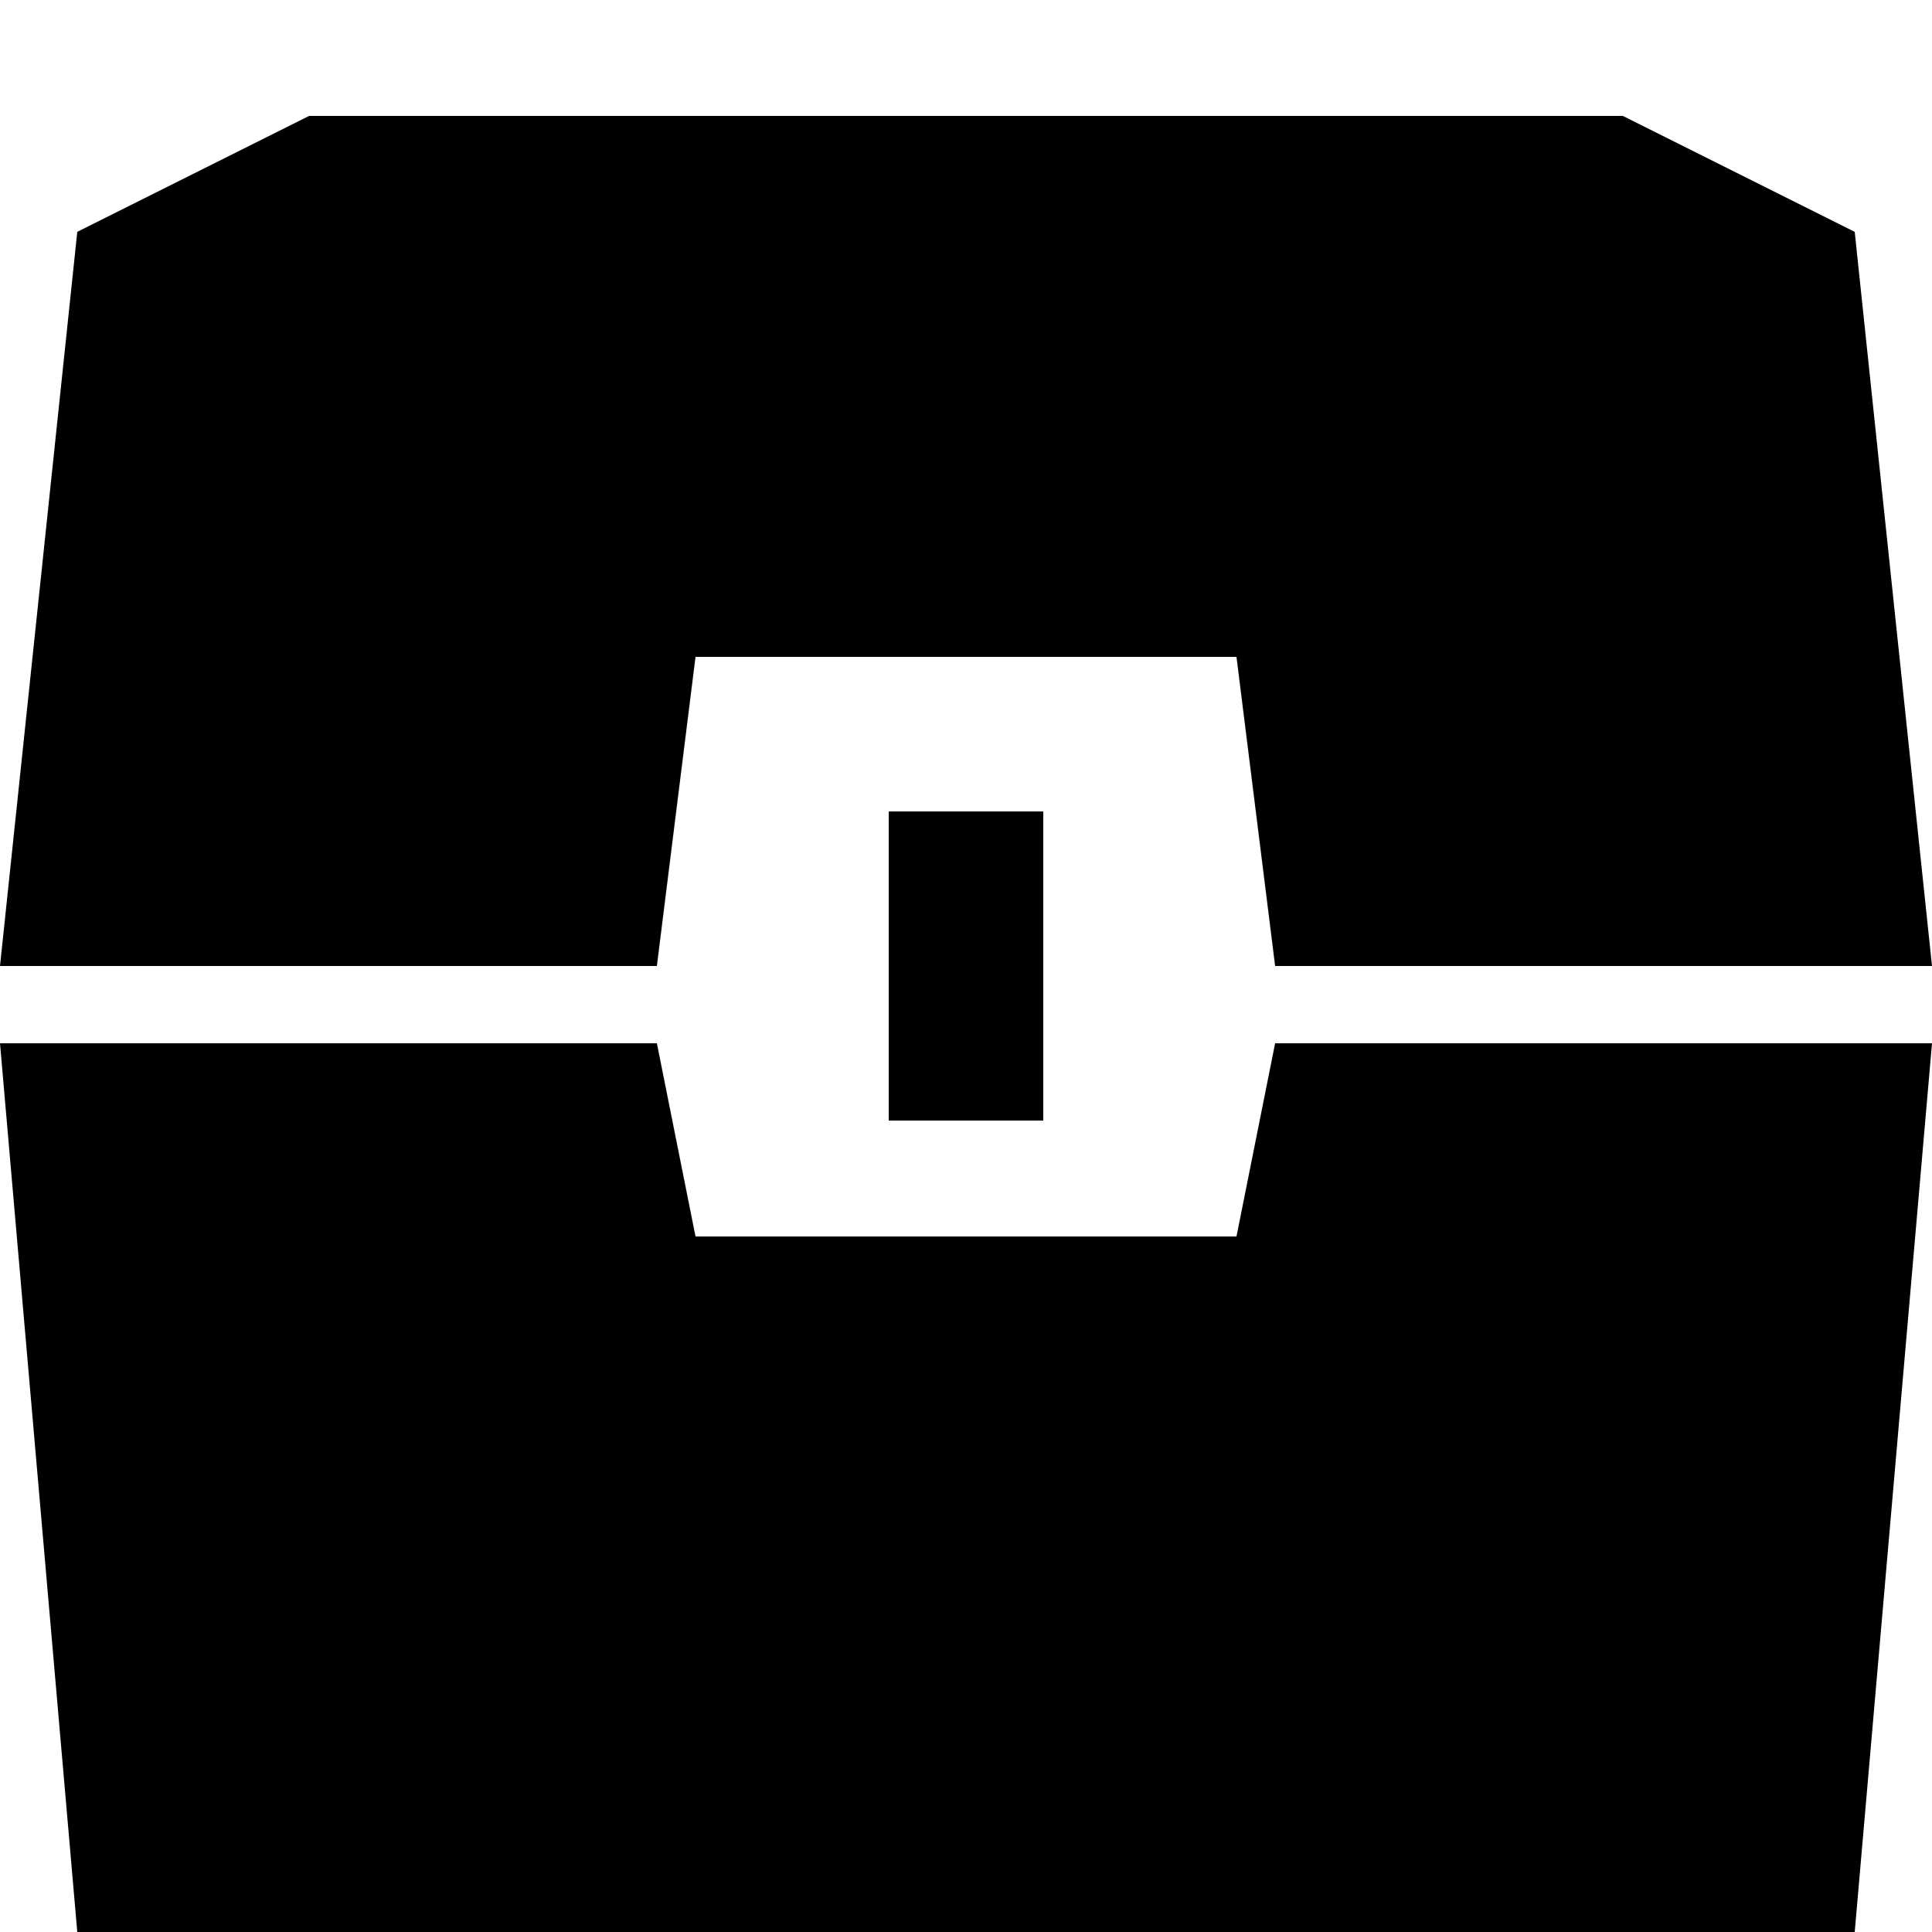
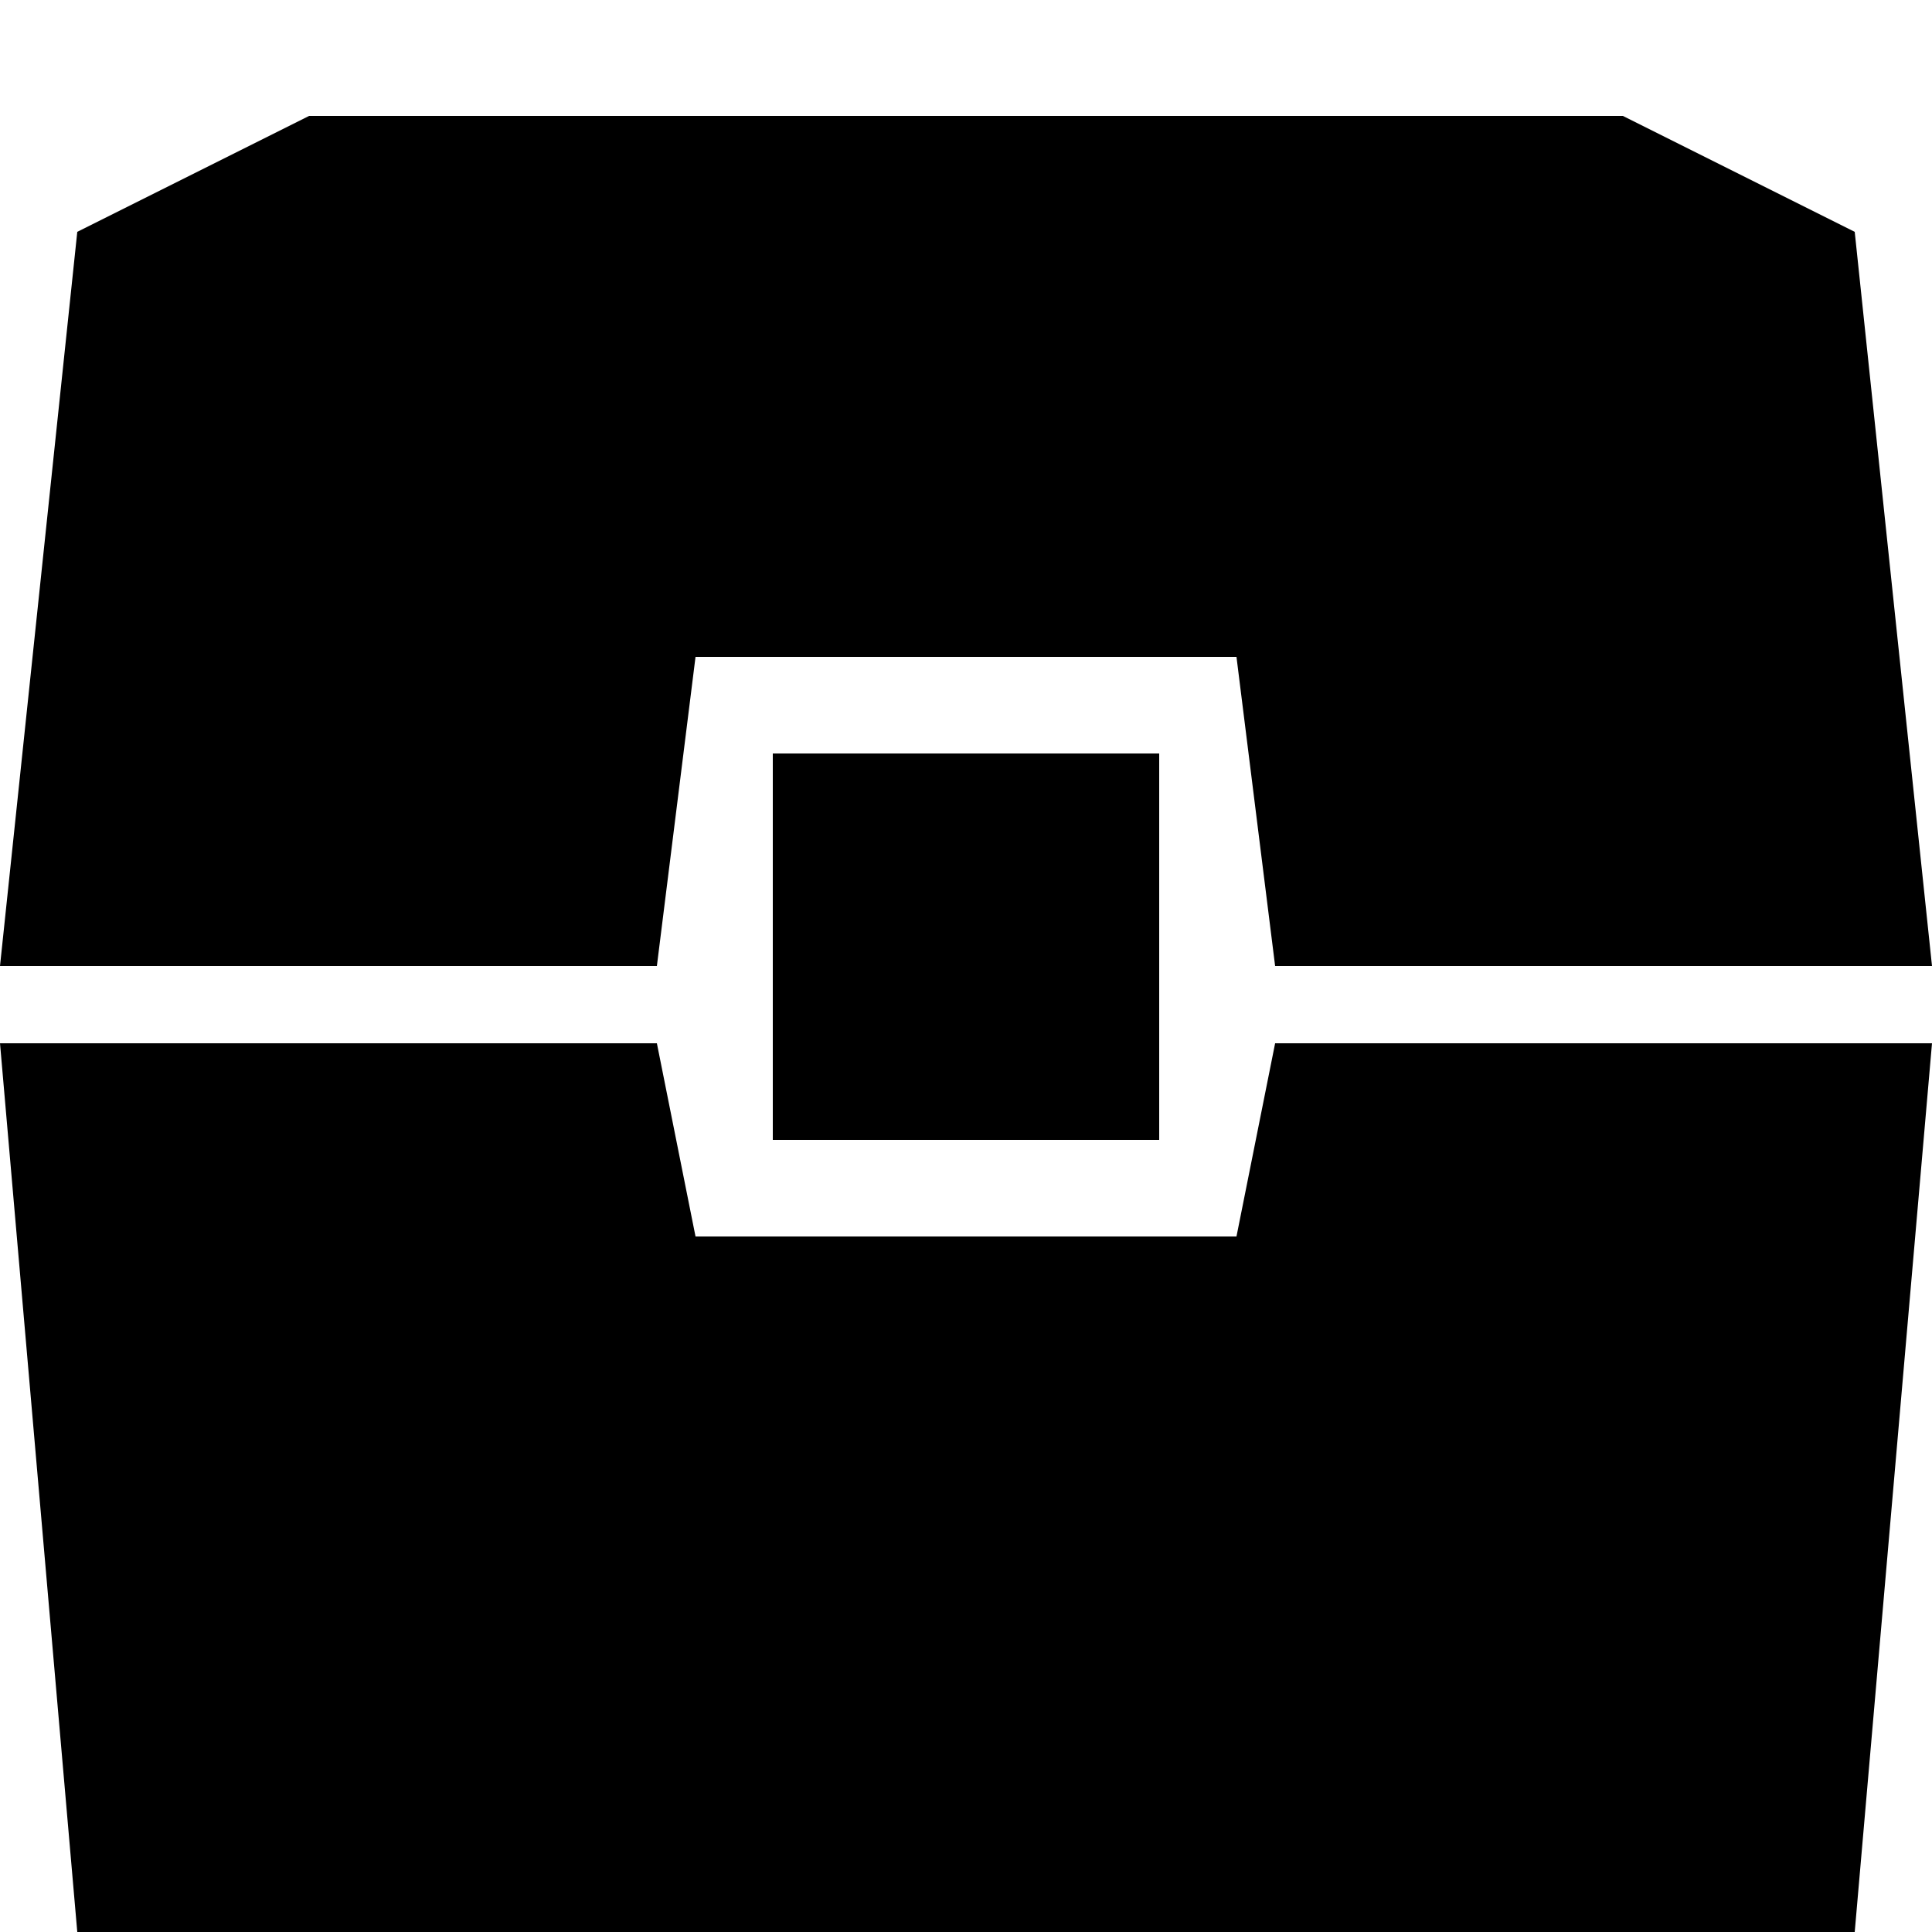
<svg xmlns="http://www.w3.org/2000/svg" viewBox="0 0 50 50">
-   <g stroke-width="0" fill="black">
+   <g stroke-width="0">
    <path d="M2,50 L0,27 L17,27 L18,32 L32,32 L33,27 L50,27 L48,50" />
    <path d="M0,25 L2,6 L8,3 L42,3 L48,6 L50,25 L33,25 L32,17 L18,17 L17,25" />
-     <rect x="23" y="21" width="4" height="8" />
+     <rect x="20" y="19.5" width="10" height="10" />
  </g>
</svg>
